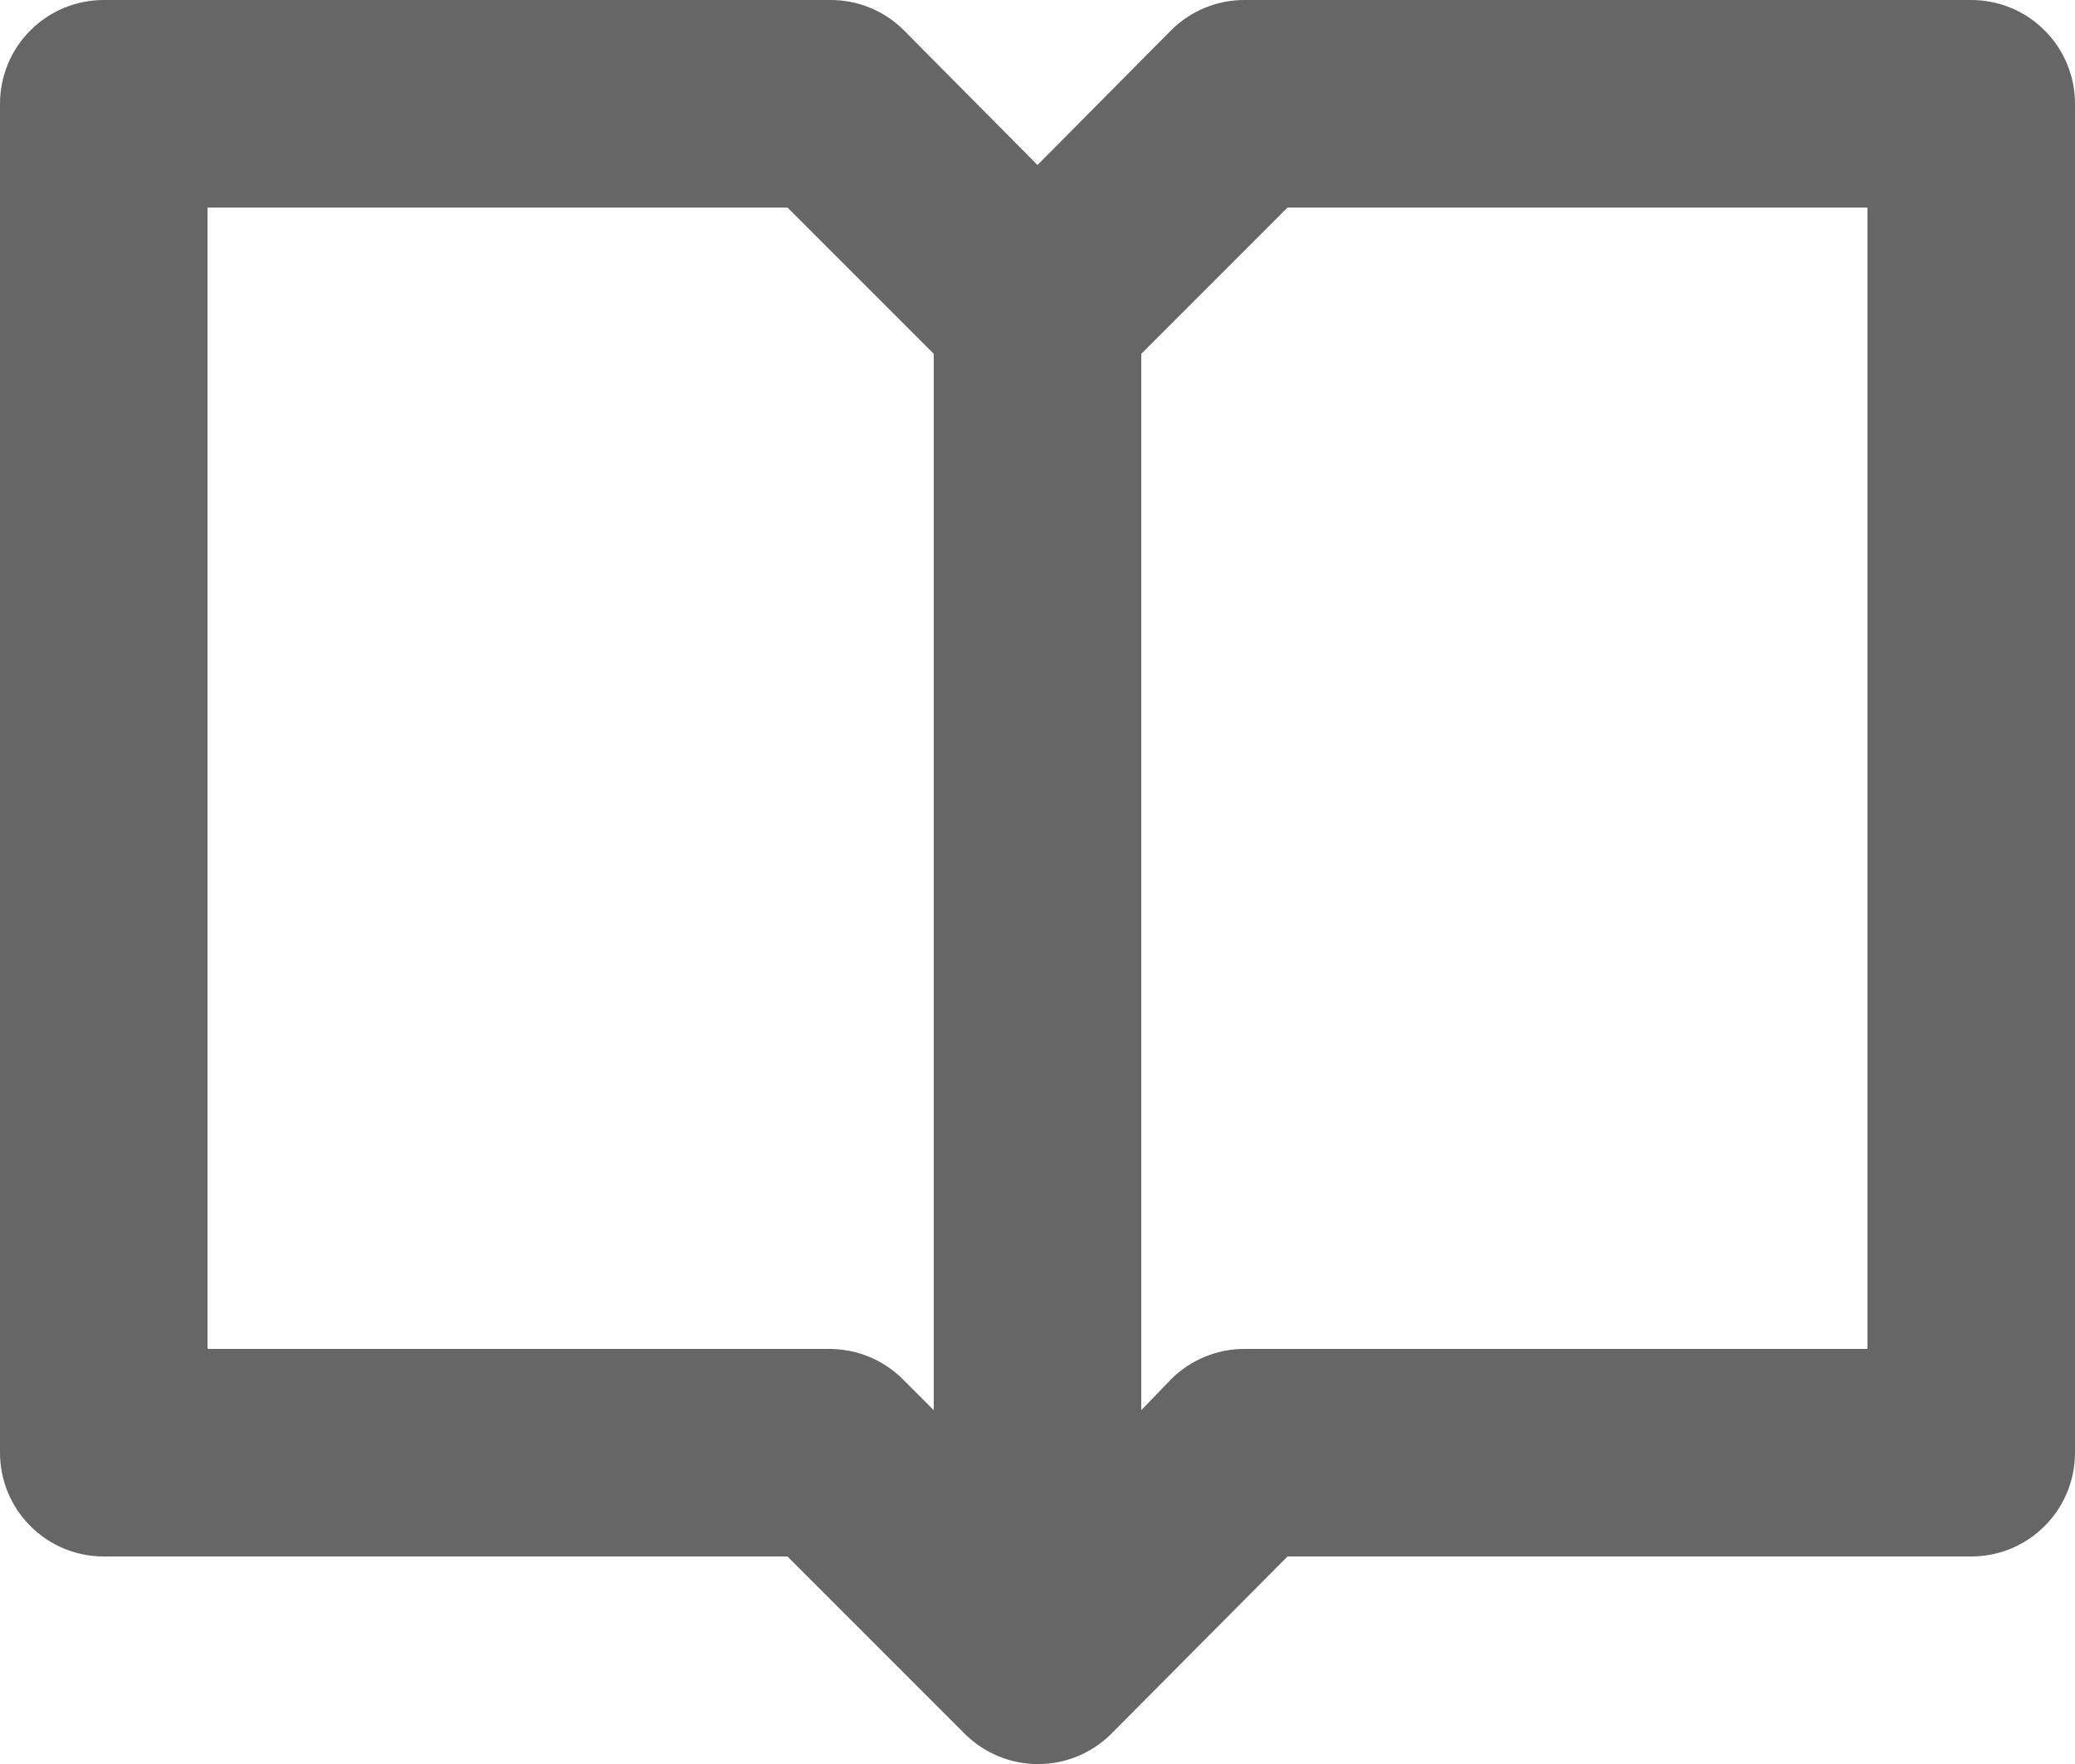
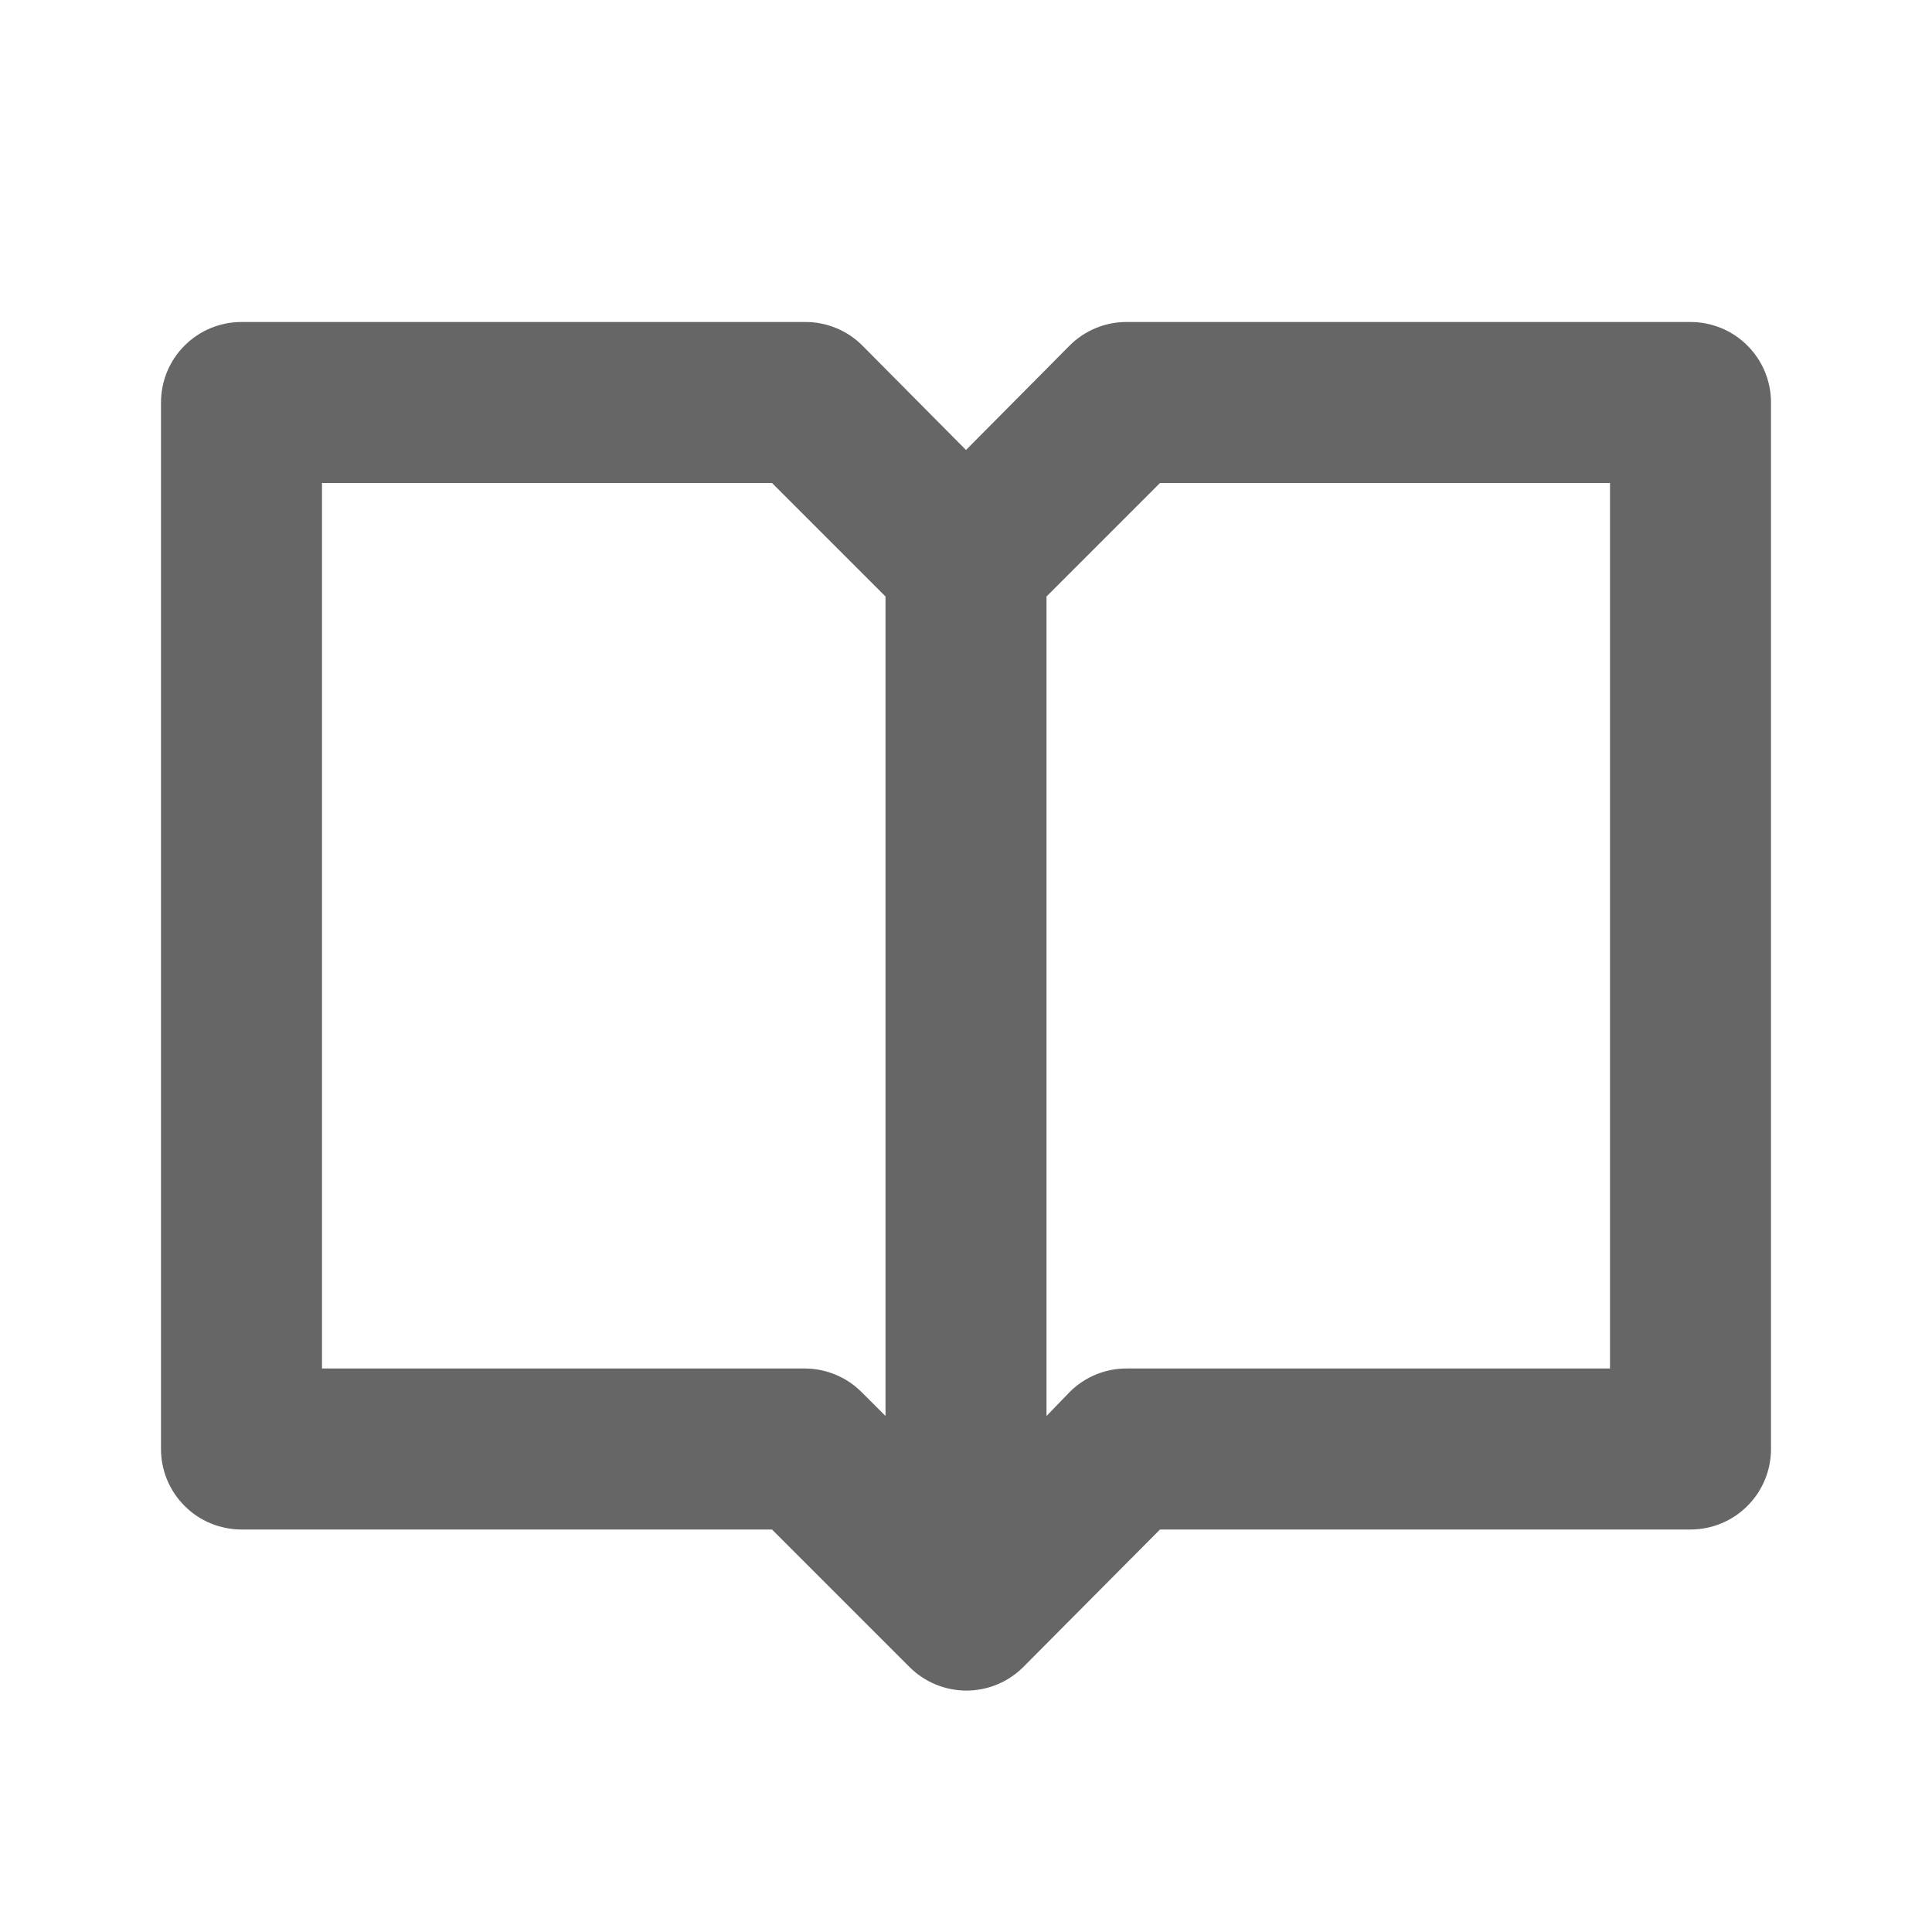
- <svg xmlns="http://www.w3.org/2000/svg" width="20" height="17" viewBox="0 0 20 17" fill="none">
-   <path d="M19 1.67143e-05H12C11.868 -0.001 11.738 0.024 11.616 0.074C11.494 0.124 11.383 0.197 11.29 0.29L10 1.59L8.71 0.29C8.617 0.197 8.506 0.124 8.384 0.074C8.262 0.024 8.132 -0.001 8 1.67143e-05H1C0.735 1.67143e-05 0.48 0.105 0.293 0.293C0.105 0.48 0 0.735 0 1V14C0 14.265 0.105 14.52 0.293 14.707C0.48 14.895 0.735 15 1 15H7.59L9.3 16.71C9.487 16.896 9.741 17.001 10.005 17.001C10.269 17.001 10.523 16.896 10.71 16.71L12.41 15H19C19.265 15 19.52 14.895 19.707 14.707C19.895 14.52 20 14.265 20 14V1C20 0.735 19.895 0.48 19.707 0.293C19.52 0.105 19.265 1.67143e-05 19 1.67143e-05ZM8 13H2V2H7.59L9 3.41V13.59L8.71 13.3C8.617 13.206 8.507 13.13 8.385 13.079C8.263 13.027 8.132 13.001 8 13ZM18 13H12C11.868 12.999 11.738 13.024 11.616 13.074C11.494 13.124 11.383 13.197 11.29 13.29L11 13.59V3.41L12.41 2H18V13Z" fill="#666666" />
+ <svg xmlns="http://www.w3.org/2000/svg" width="24" height="24" viewBox="0 0 24 24" fill="none">
+   <path d="M21 4H14C13.868 3.999 13.738 4.024 13.616 4.074C13.494 4.124 13.383 4.197 13.29 4.29L12 5.59L10.71 4.29C10.617 4.197 10.506 4.124 10.384 4.074C10.262 4.024 10.132 3.999 10 4H3C2.735 4 2.48 4.105 2.293 4.293C2.105 4.48 2 4.735 2 5V18C2 18.265 2.105 18.52 2.293 18.707C2.48 18.895 2.735 19 3 19H9.59L11.3 20.71C11.487 20.896 11.741 21.001 12.005 21.001C12.269 21.001 12.523 20.896 12.71 20.71L14.41 19H21C21.265 19 21.52 18.895 21.707 18.707C21.895 18.52 22 18.265 22 18V5C22 4.735 21.895 4.48 21.707 4.293C21.52 4.105 21.265 4 21 4V4ZM10 17H4V6H9.59L11 7.41V17.59L10.71 17.3C10.617 17.206 10.507 17.13 10.385 17.079C10.263 17.027 10.132 17.001 10 17ZM20 17H14C13.868 16.999 13.738 17.024 13.616 17.074C13.494 17.124 13.383 17.197 13.29 17.29L13 17.59V7.41L14.41 6H20V17Z" fill="#666666" />
</svg>
